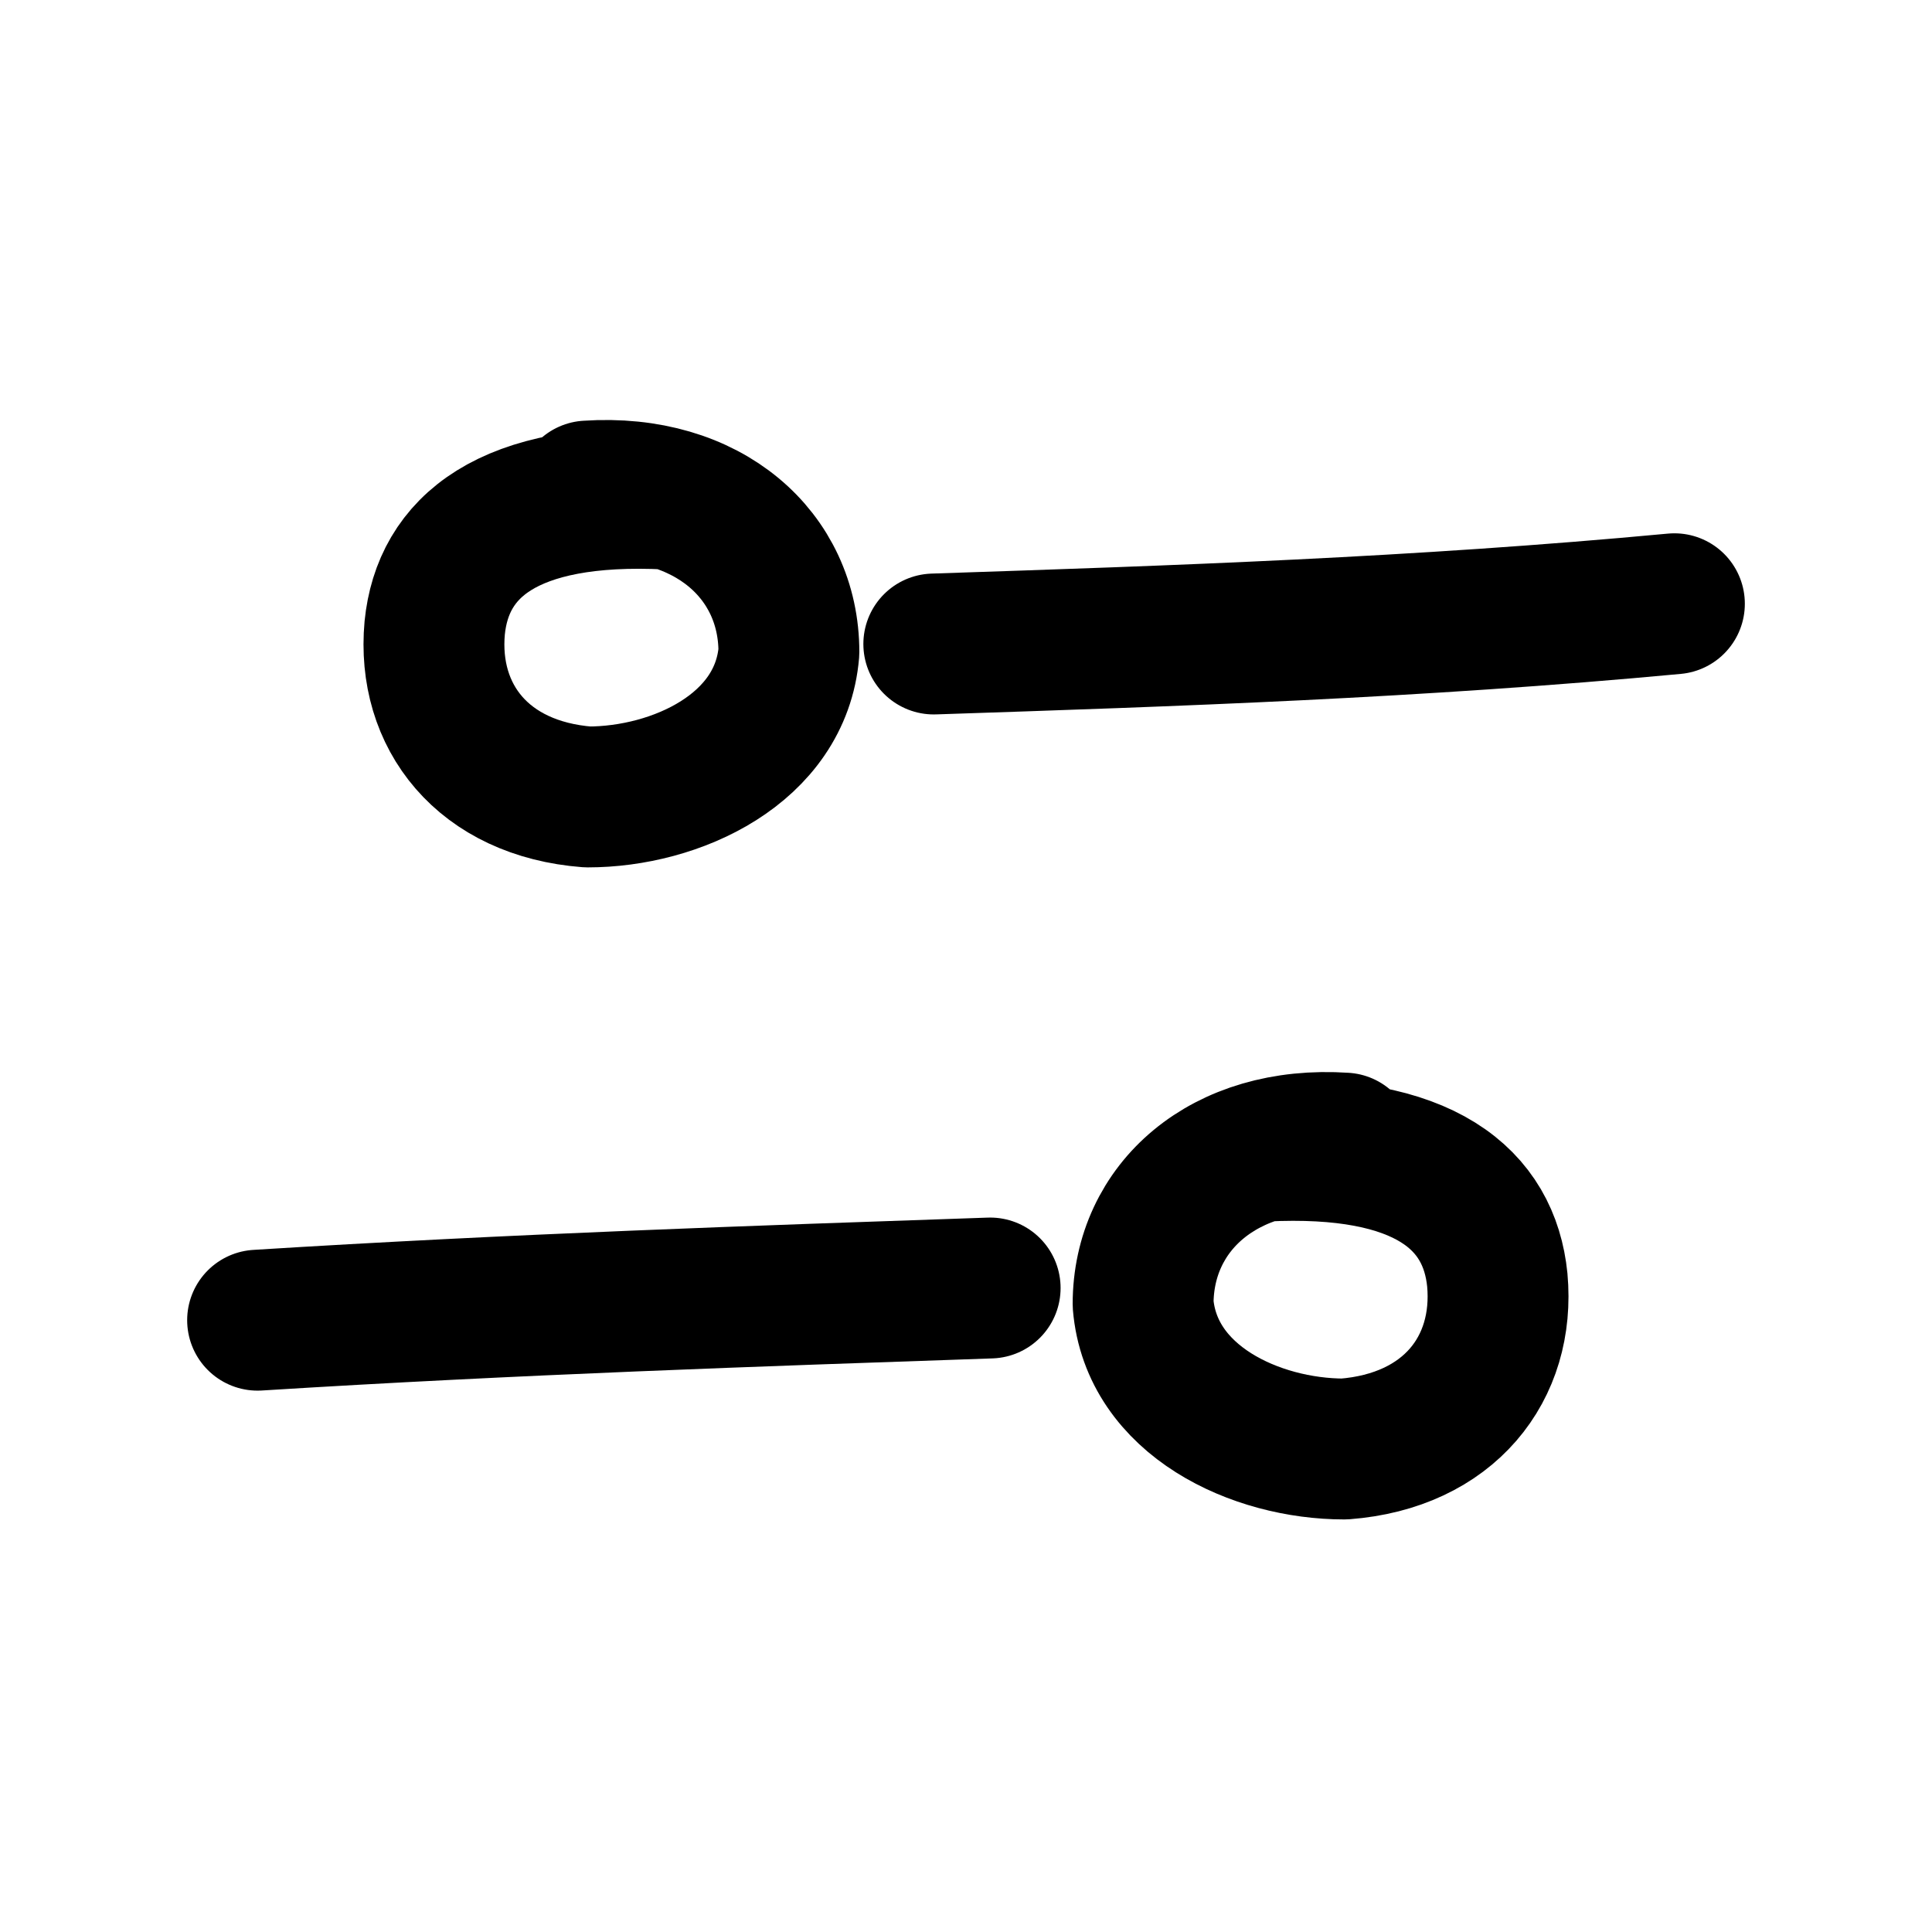
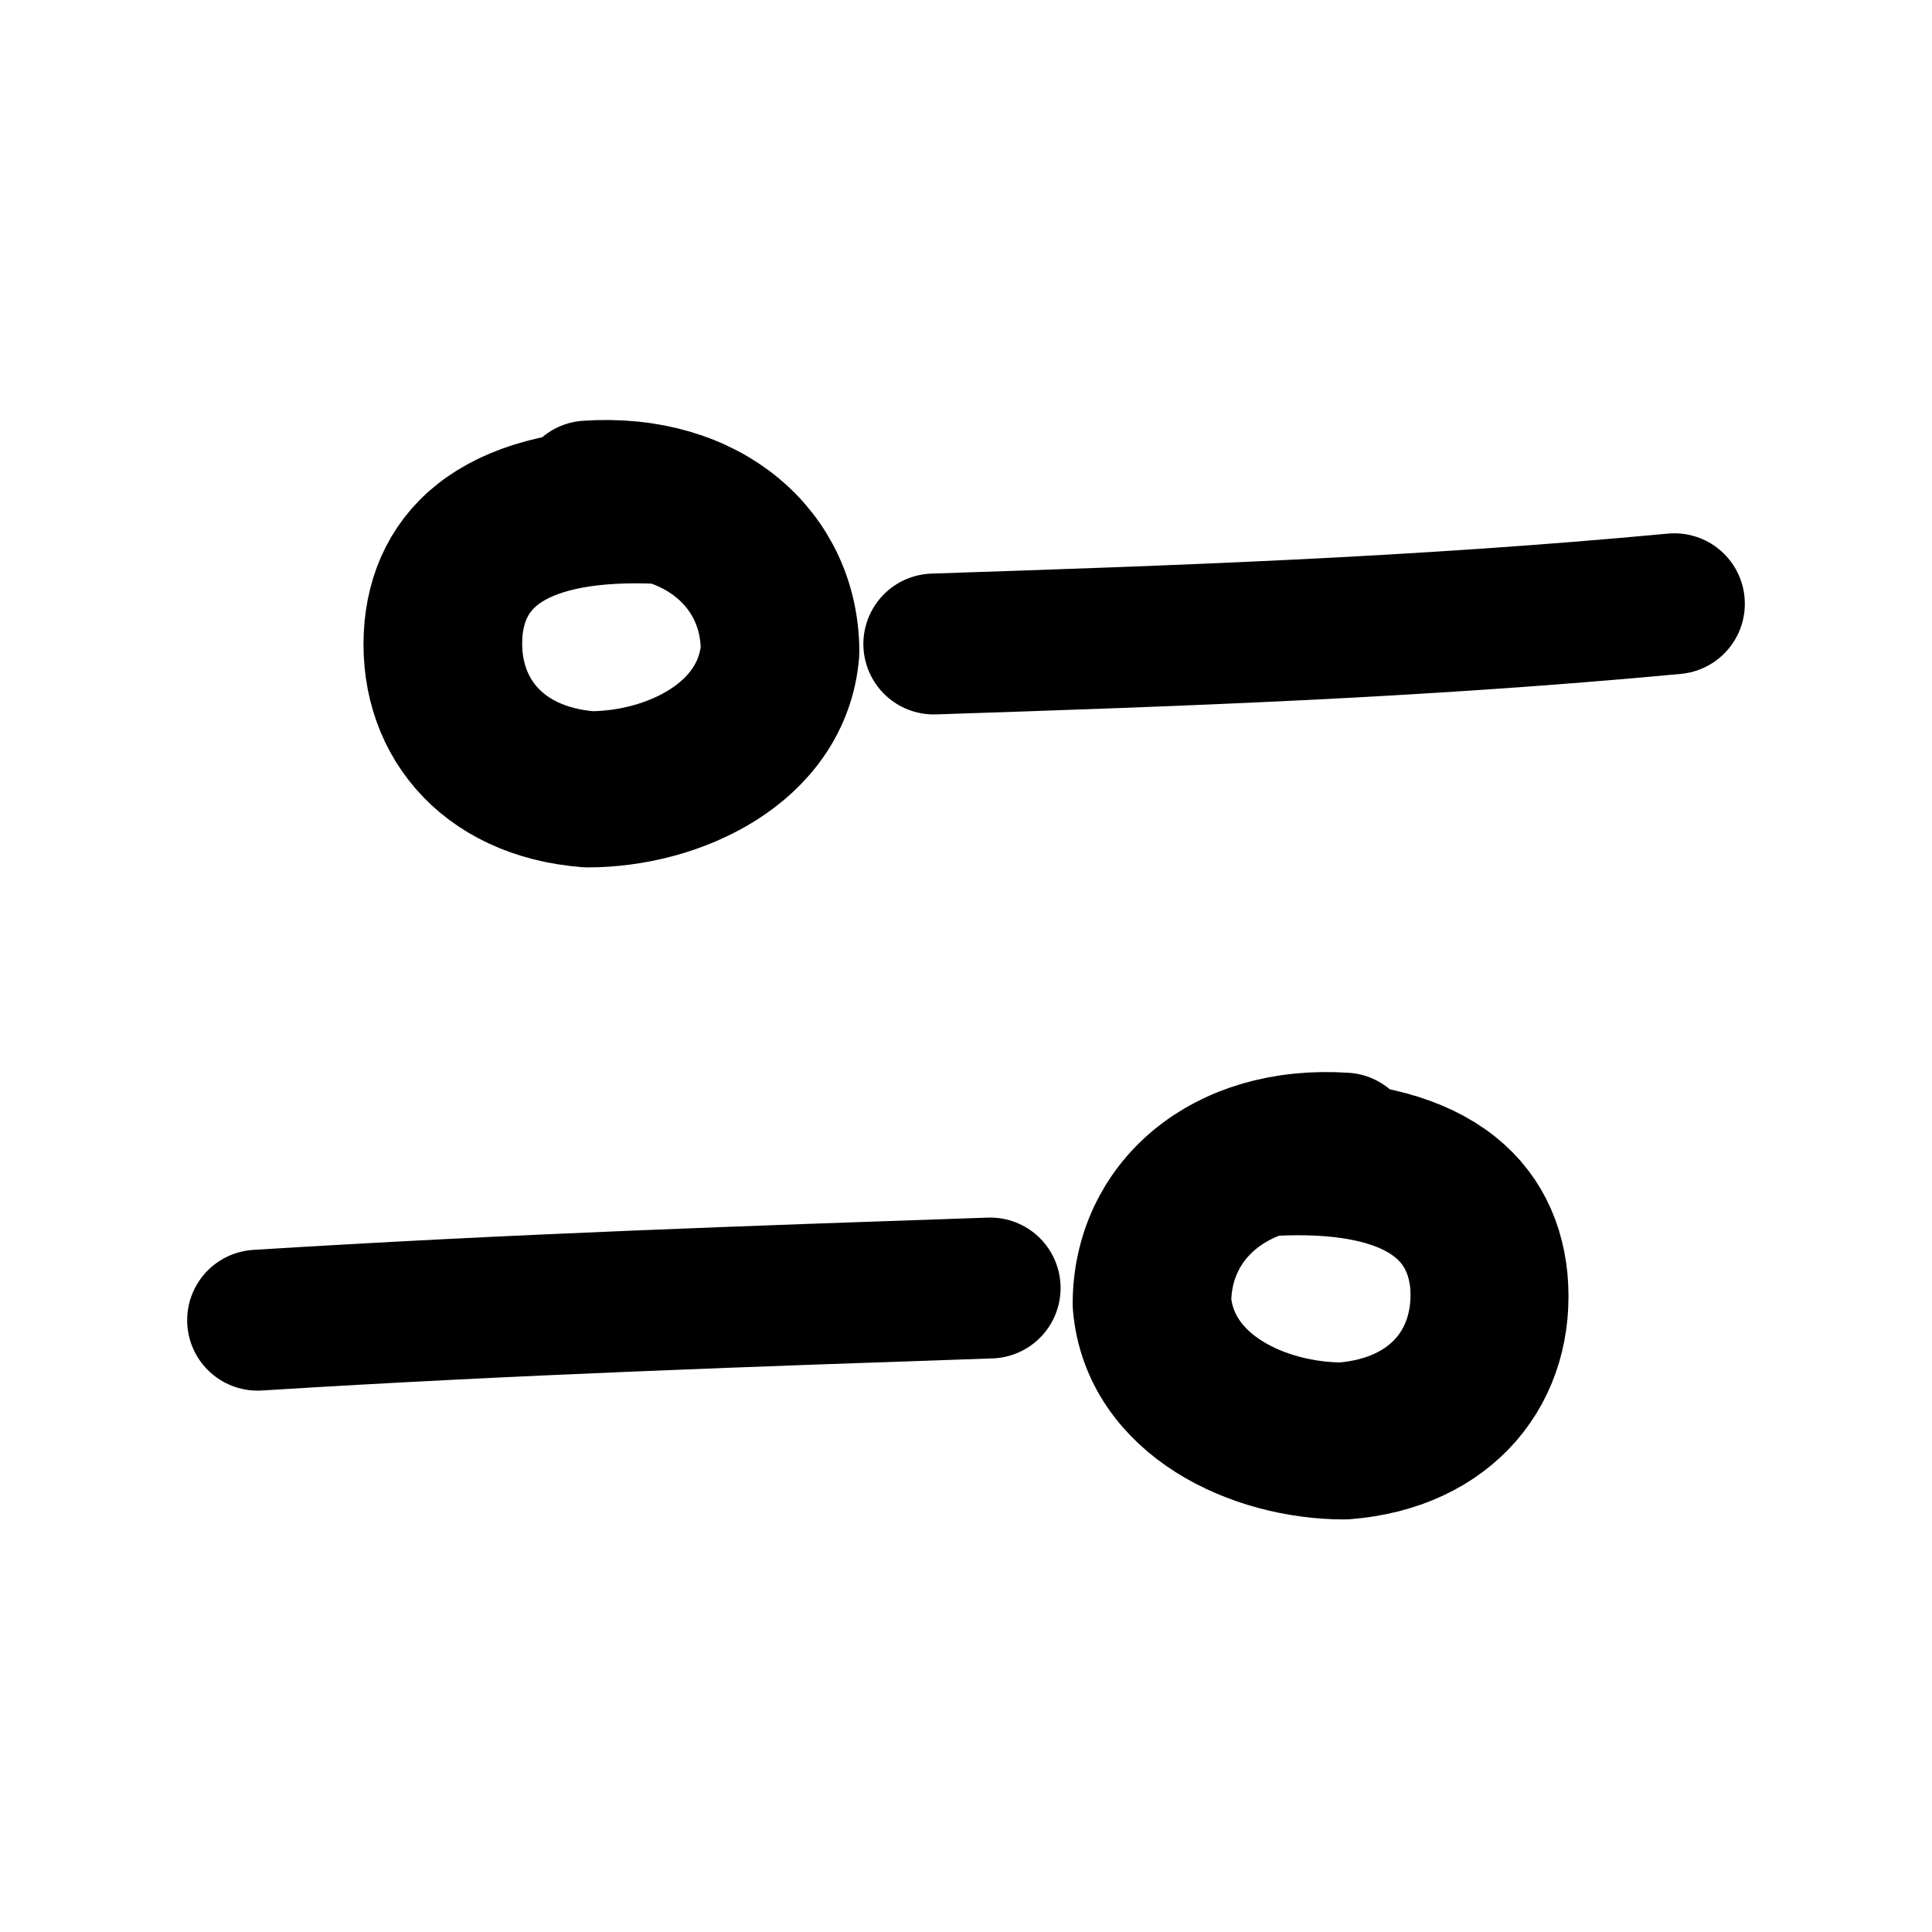
<svg xmlns="http://www.w3.org/2000/svg" viewBox="0 0 24 24" fill="none" stroke="currentColor" stroke-width="1.75" stroke-linecap="round" stroke-linejoin="round">
  <path d="M11.6 8 C14.6 7.9 17.6 7.8 20.8 7.5" />
-   <path d="M7.3 6.1 C8.8 6 9.8 6.9 9.8 8.1 C9.7 9.3 8.4 9.9 7.3 9.9 C6 9.8 5.3 8.9 5.4 7.8 C5.5 6.8 6.3 6.1 8.3 6.2" />
+   <path d="M7.3 6.1 C8.8 6 9.8 6.9 9.8 8.1 C9.7 9.3 8.4 9.9 7.3 9.9 C6 9.8 5.3 8.9 5.4 7.8 C5.5 6.8 6.3 6.1 8.3 6.2" data-role="body" />
+   <path d="M7.33 6.29 C8.68 6.2 9.58 7.01 9.58 8.08 C9.48 9.17 8.32 9.71 7.33 9.71 C6.16 9.62 5.53 8.8 5.62 7.81 C5.71 6.92 6.42 6.29 8.23 6.38" data-role="step" data-step="1" data-rest="hidden" />
  <path d="M3.2 16.4 C6.4 16.2 9.4 16.1 12.3 16" />
-   <path d="M16.7 14.2 C15.2 14.1 14.2 15 14.2 16.2 C14.3 17.4 15.6 18 16.7 18 C18 17.9 18.7 17 18.6 15.9 C18.5 14.9 17.7 14.2 15.7 14.3" />
+   <path d="M16.7 14.2 C15.2 14.1 14.2 15 14.2 16.2 C14.3 17.4 15.6 18 16.7 18 C18 17.9 18.7 17 18.6 15.9 C18.5 14.9 17.7 14.2 15.7 14.3" data-role="body" />
+   <path d="M16.68 14.38 C15.32 14.29 14.42 15.11 14.42 16.18 C14.52 17.27 15.68 17.8 16.68 17.8 C17.84 17.71 18.47 16.91 18.39 15.92 C18.3 15.02 17.57 14.38 15.77 14.48" data-role="step" data-step="2" data-rest="hidden" />
</svg>
